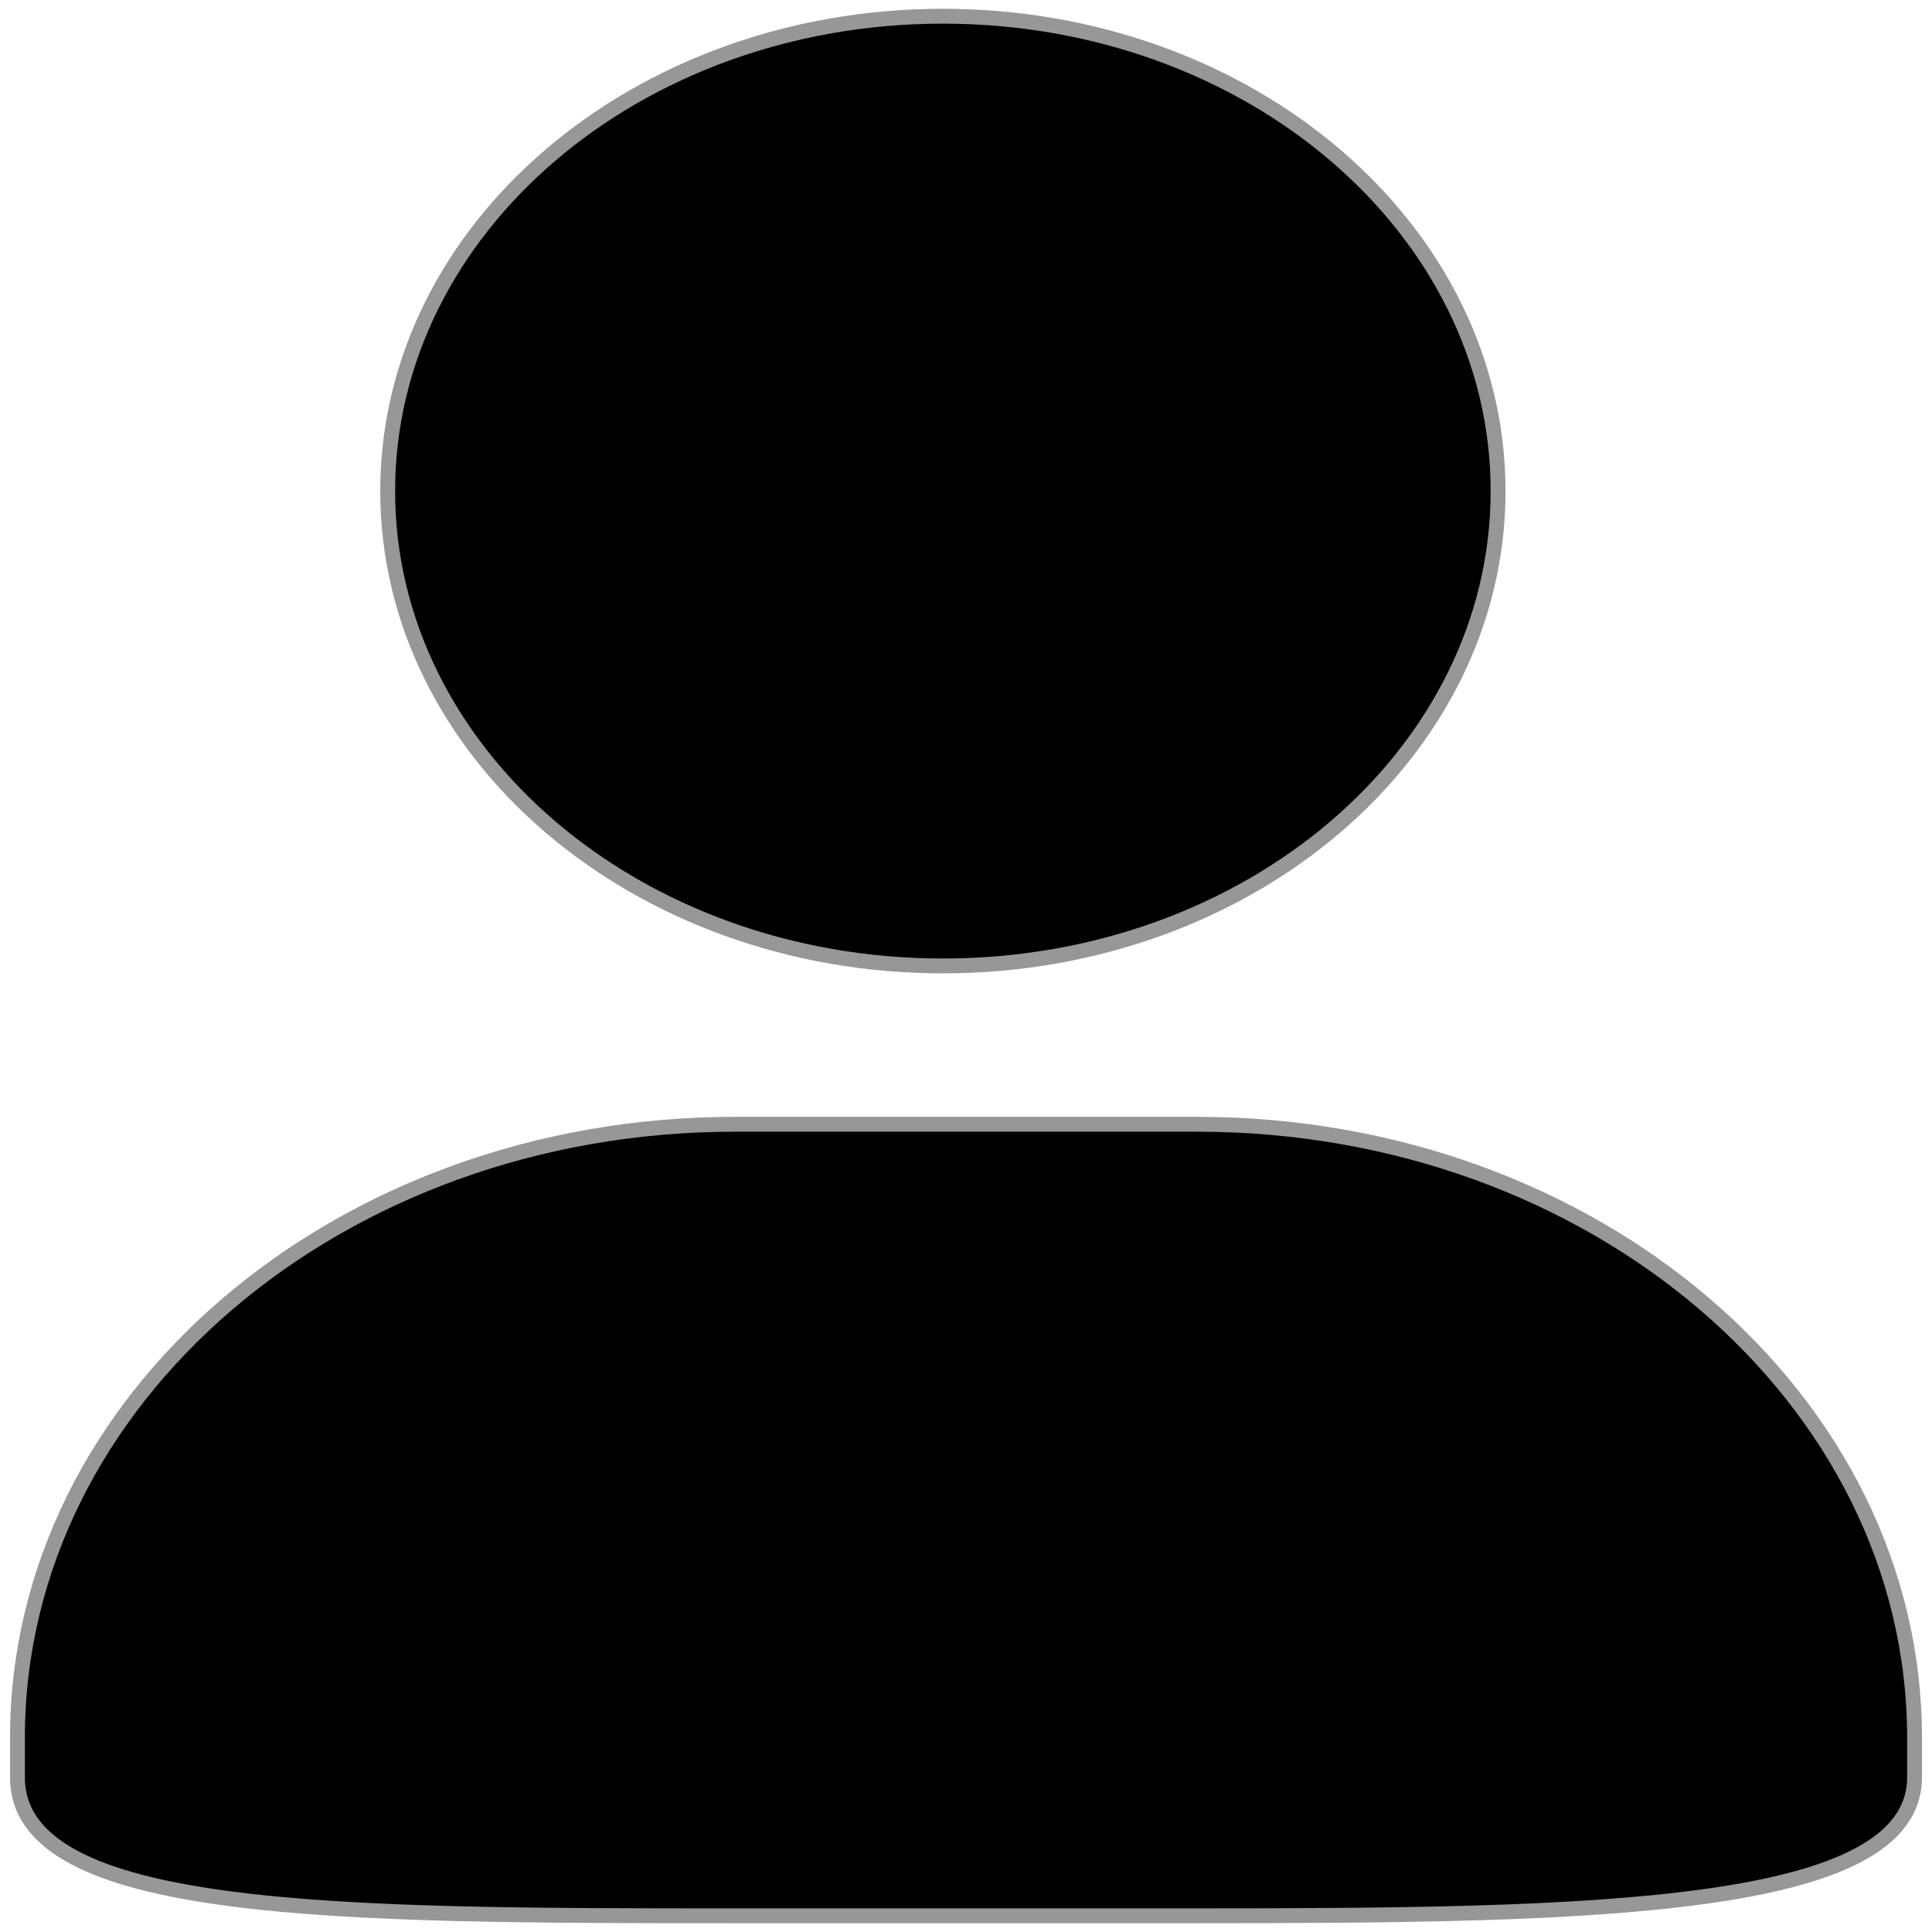
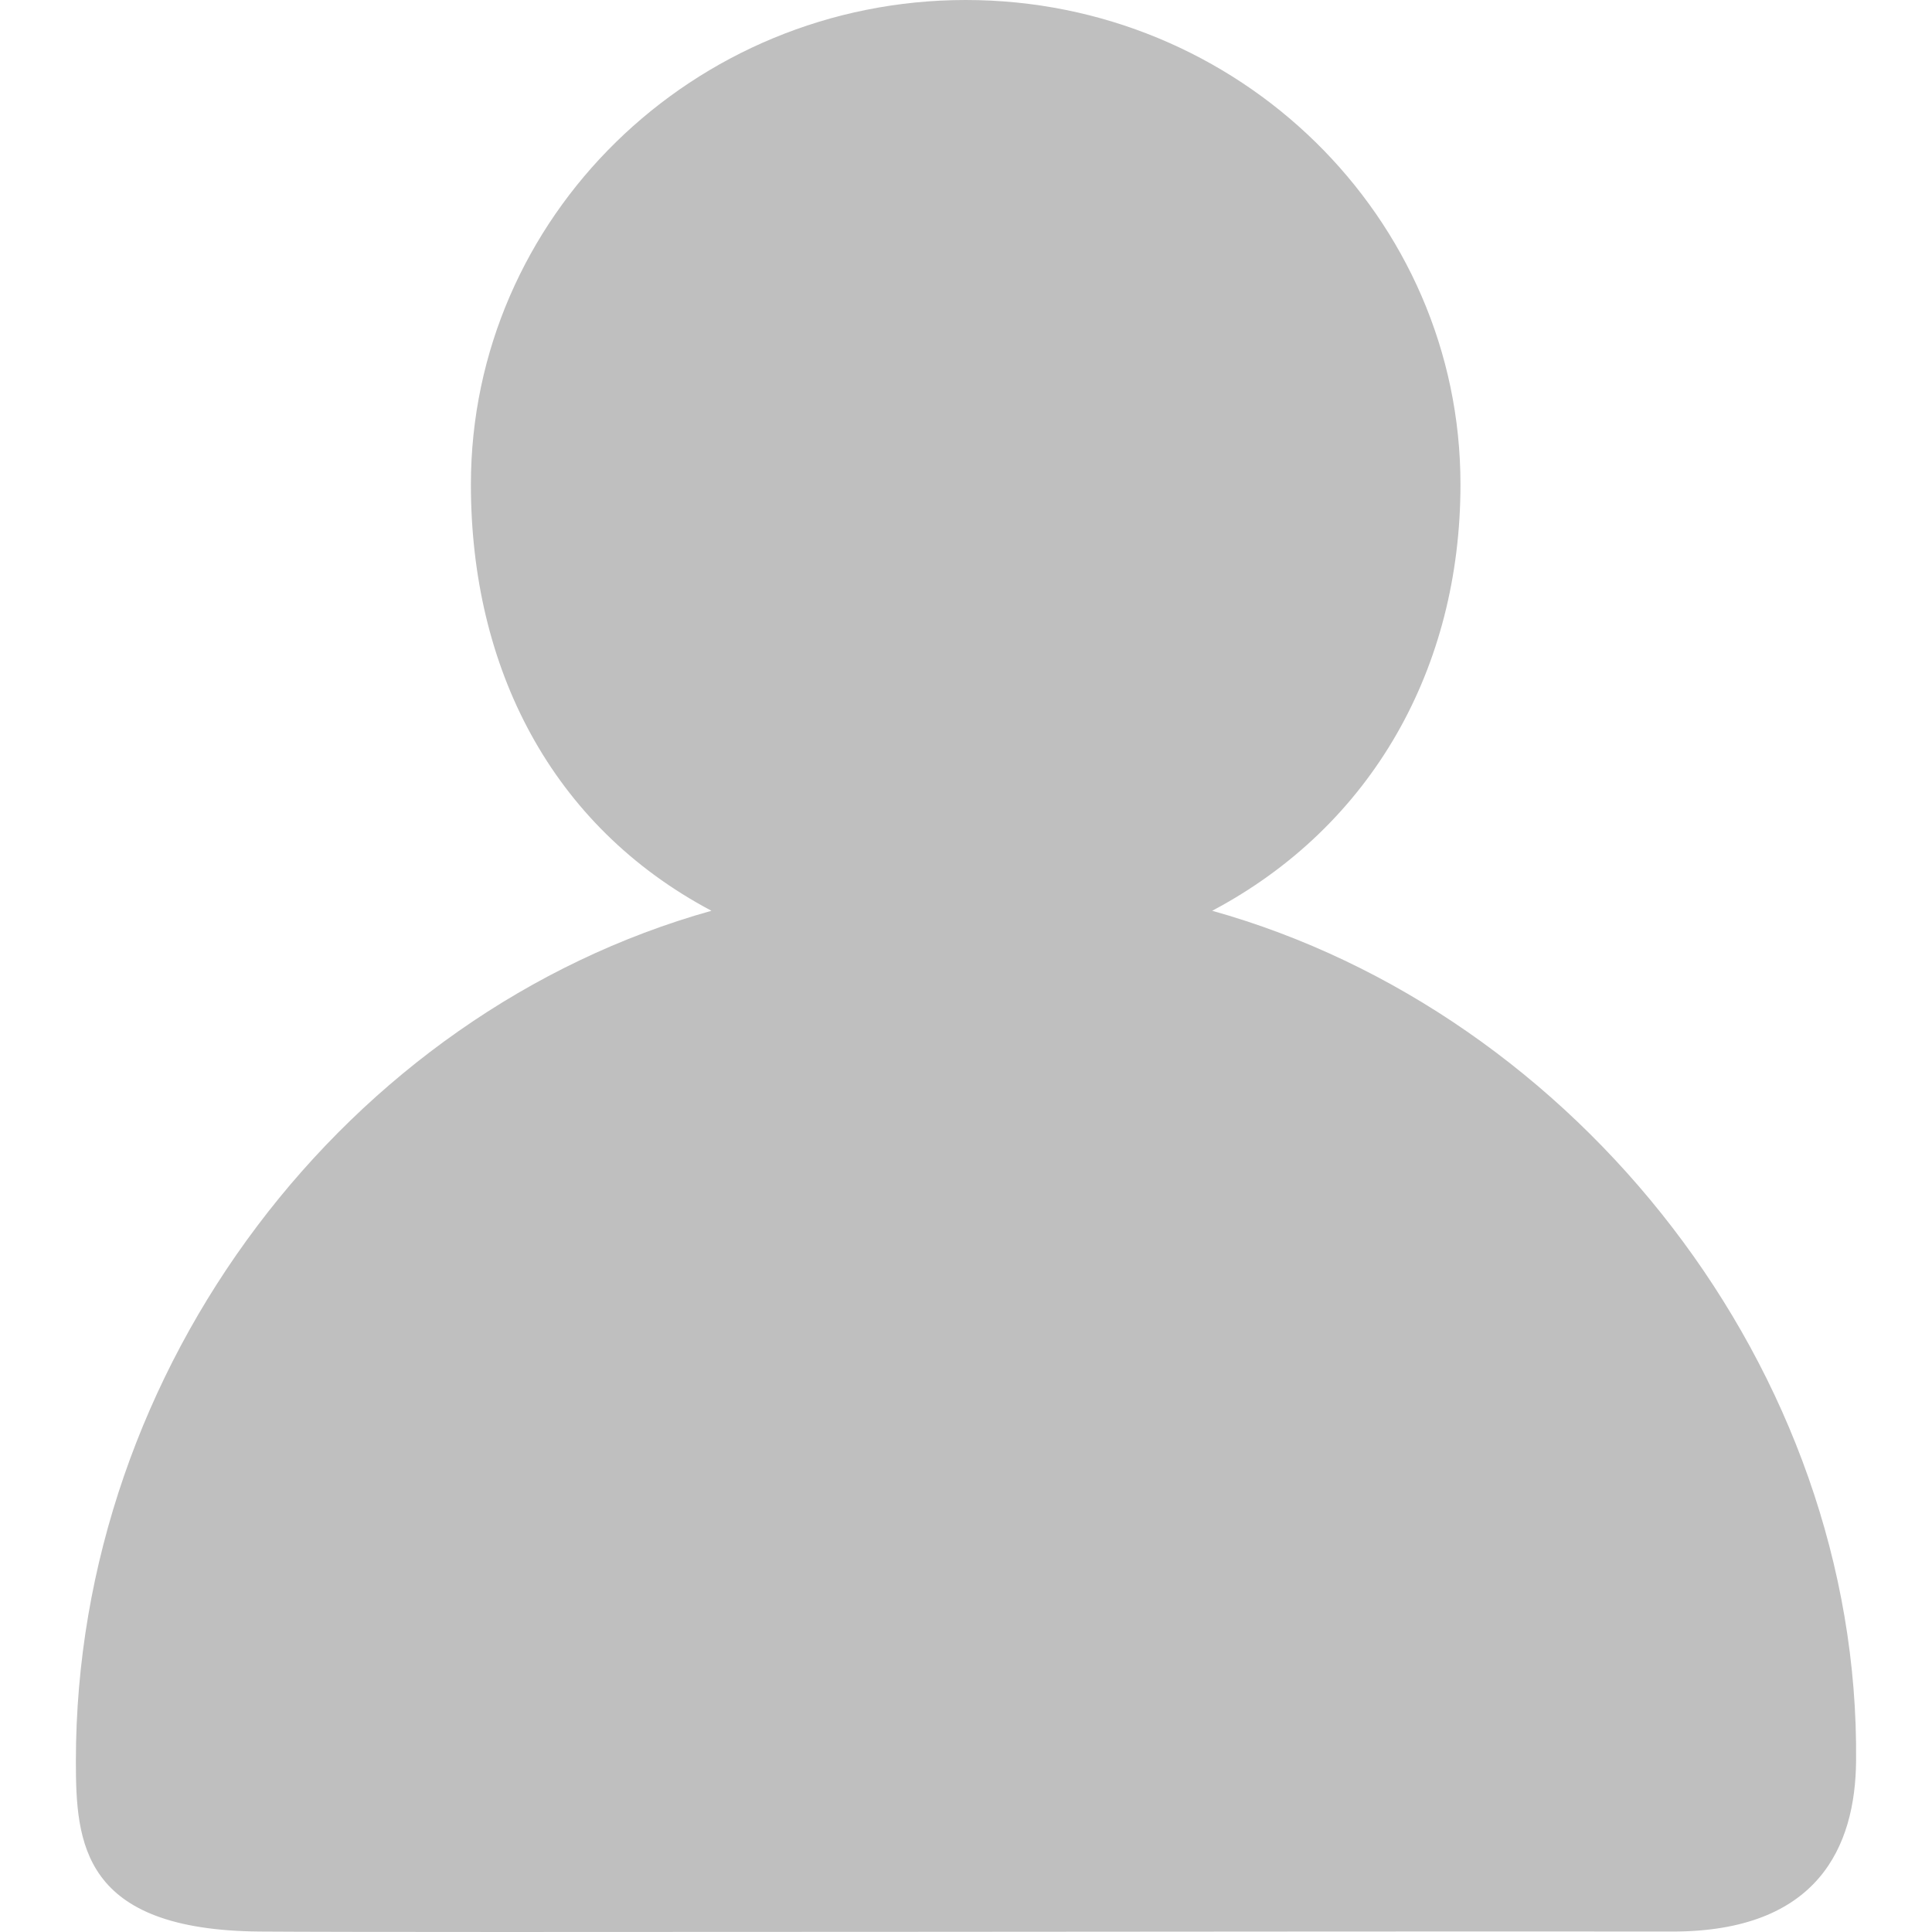
- <svg xmlns="http://www.w3.org/2000/svg" width="130" height="130">
-   <path d="M63.444 64.996c20.633 0 37.359-14.308 37.359-31.953 0-17.649-16.726-31.952-37.359-31.952-20.631 0-37.36 14.303-37.358 31.952 0 17.645 16.727 31.953 37.359 31.953zM80.57 75.65H49.434c-26.652 0-48.26 18.477-48.26 41.27v2.664c0 9.316 21.608 9.325 48.26 9.325H80.57c26.649 0 48.256-.344 48.256-9.325v-2.663c0-22.794-21.605-41.271-48.256-41.271z" stroke="#979797" />
+ <svg xmlns="http://www.w3.org/2000/svg" t="1586279208573" class="icon" viewBox="0 0 1024 1024" version="1.1" p-id="37072" width="200" height="200">
+   <path d="M642.482 482.726c84.946-44.995 131.595-128.916 131.595-225.918C774.156 115.205 656.508 0 511.911 0 367.235 0 249.587 115.205 249.587 256.808c0 97.081 42.552 180.924 127.498 225.918C184.105 536.782 40.217 724.168 40.217 933.381c0 43.419 3.073 89.674 97.711 90.383 84.473 0.63 573.739-0.236 748.28 0 77.46 0.079 97.16-45.073 97.554-90.383C985.811 726.059 835.777 536.782 642.482 482.726z" p-id="37073" fill="#bfbfbf" />
</svg>
